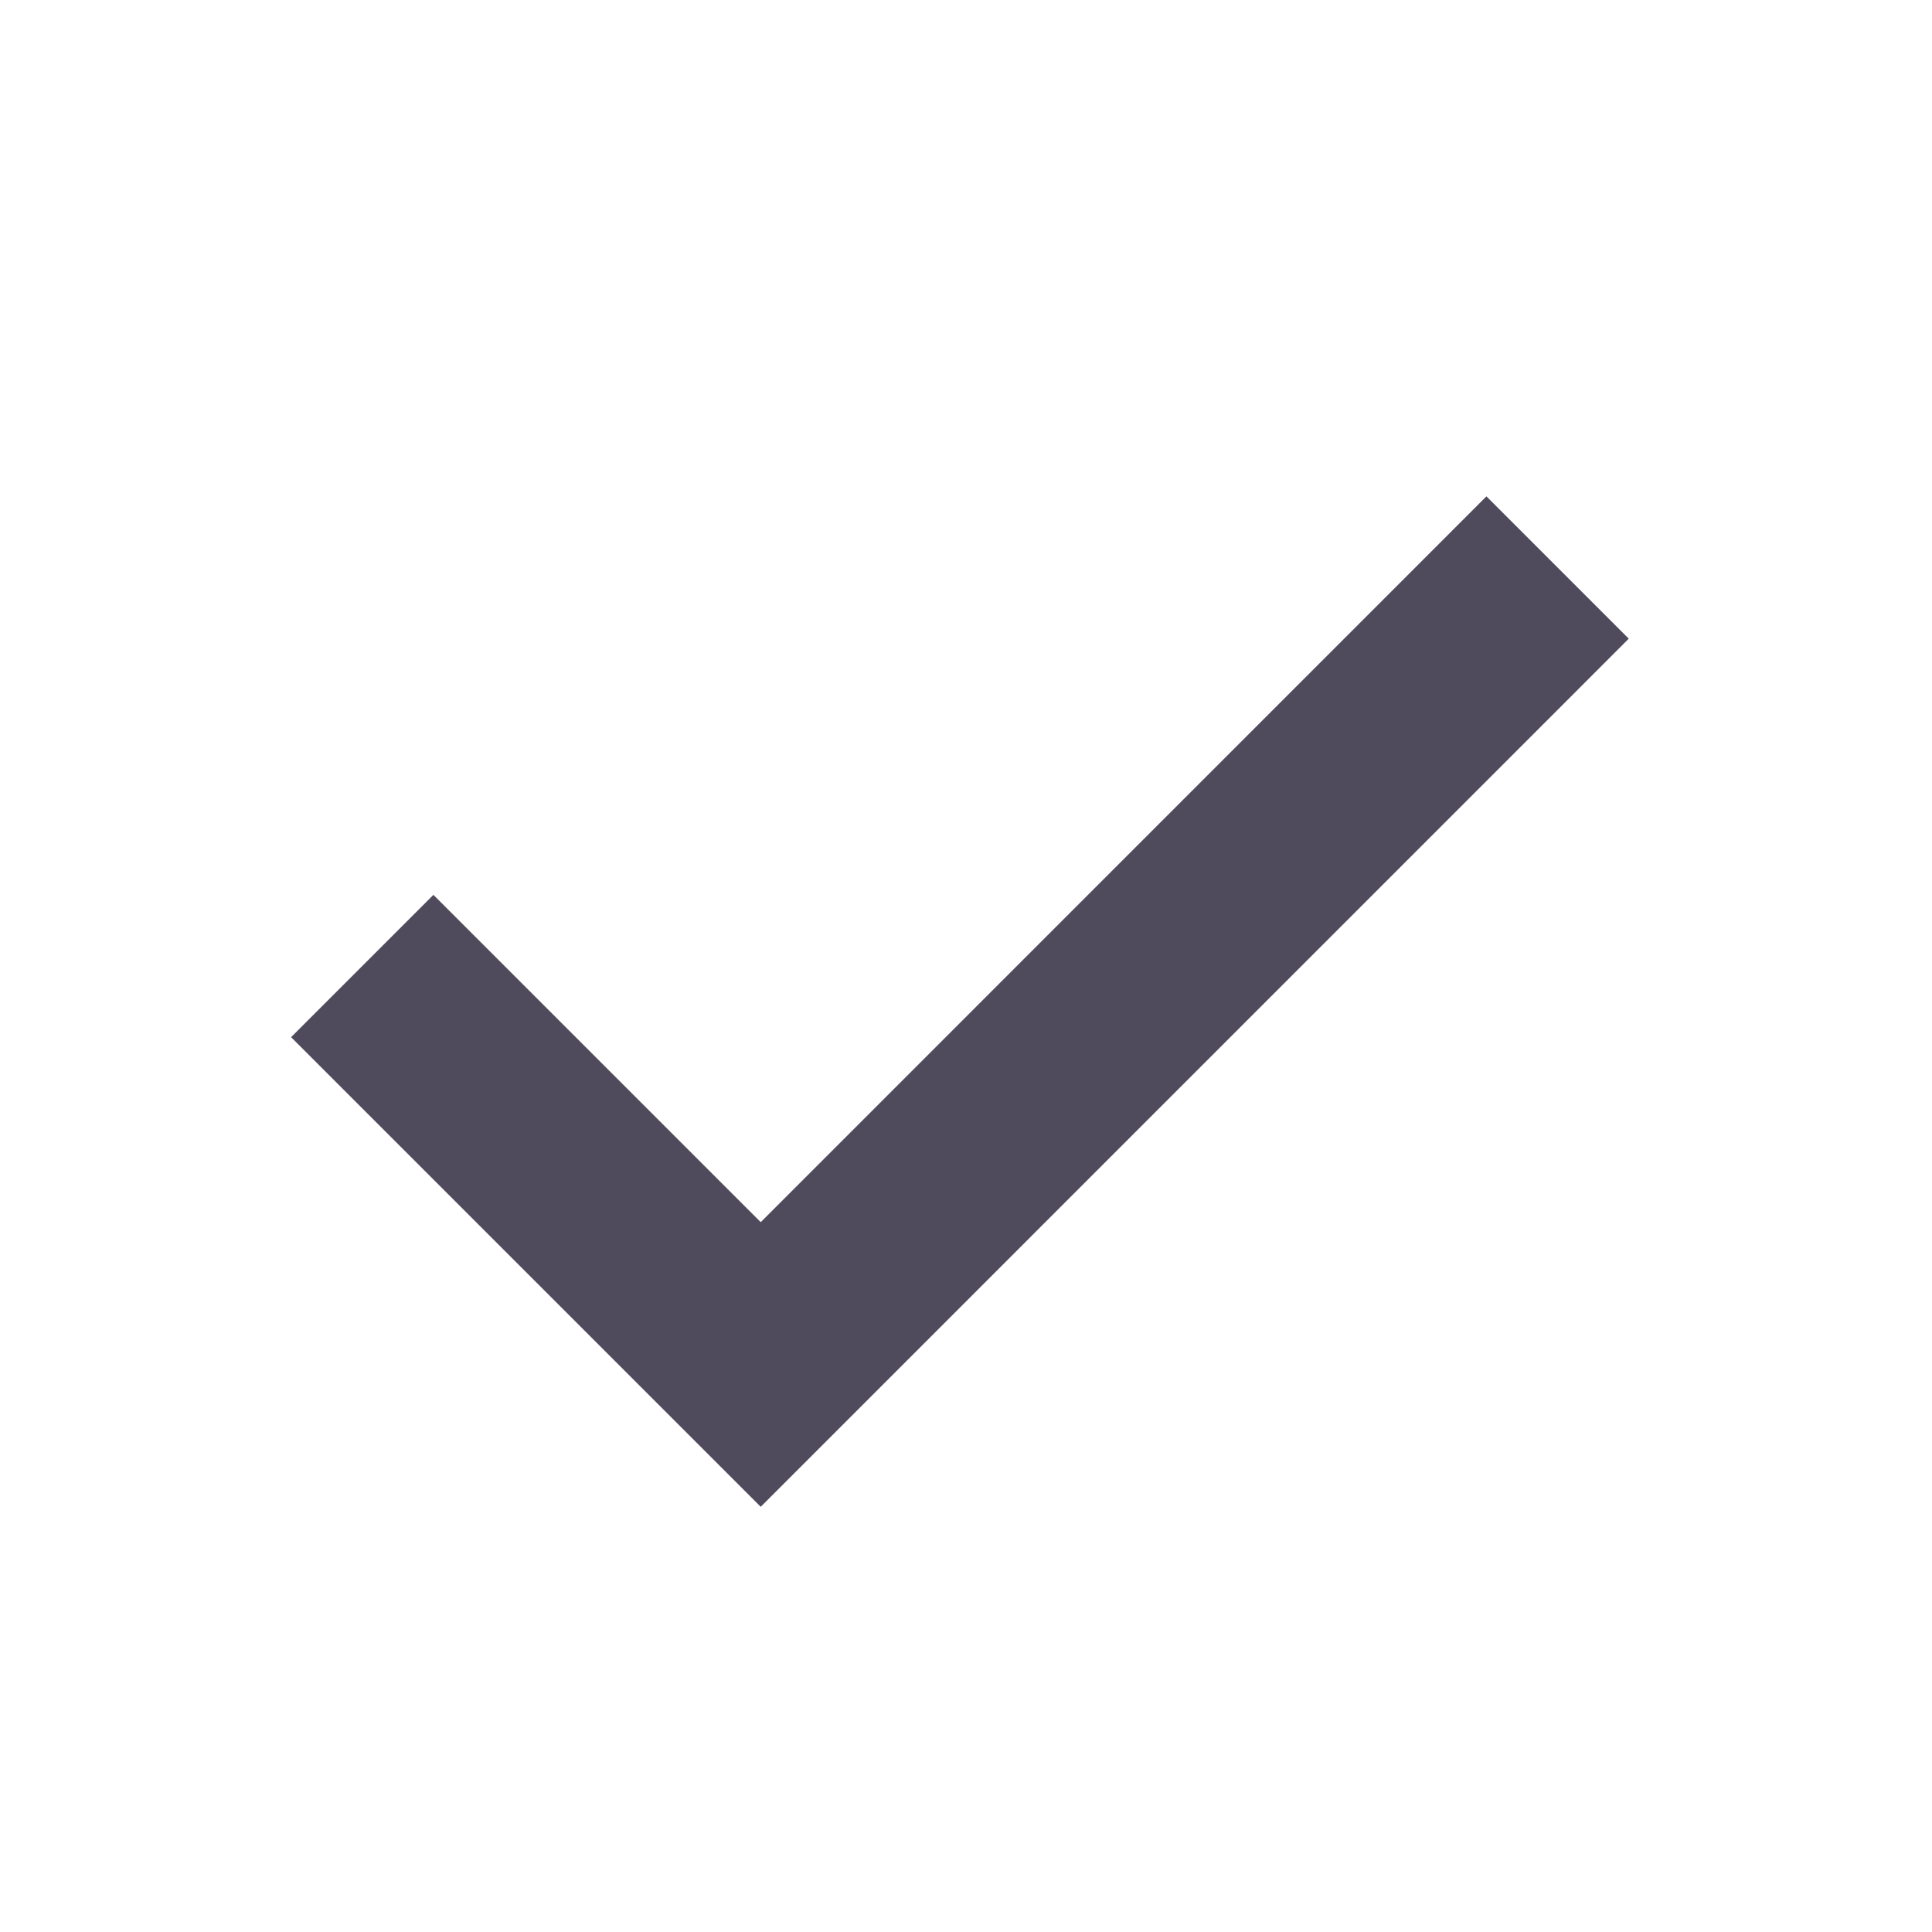
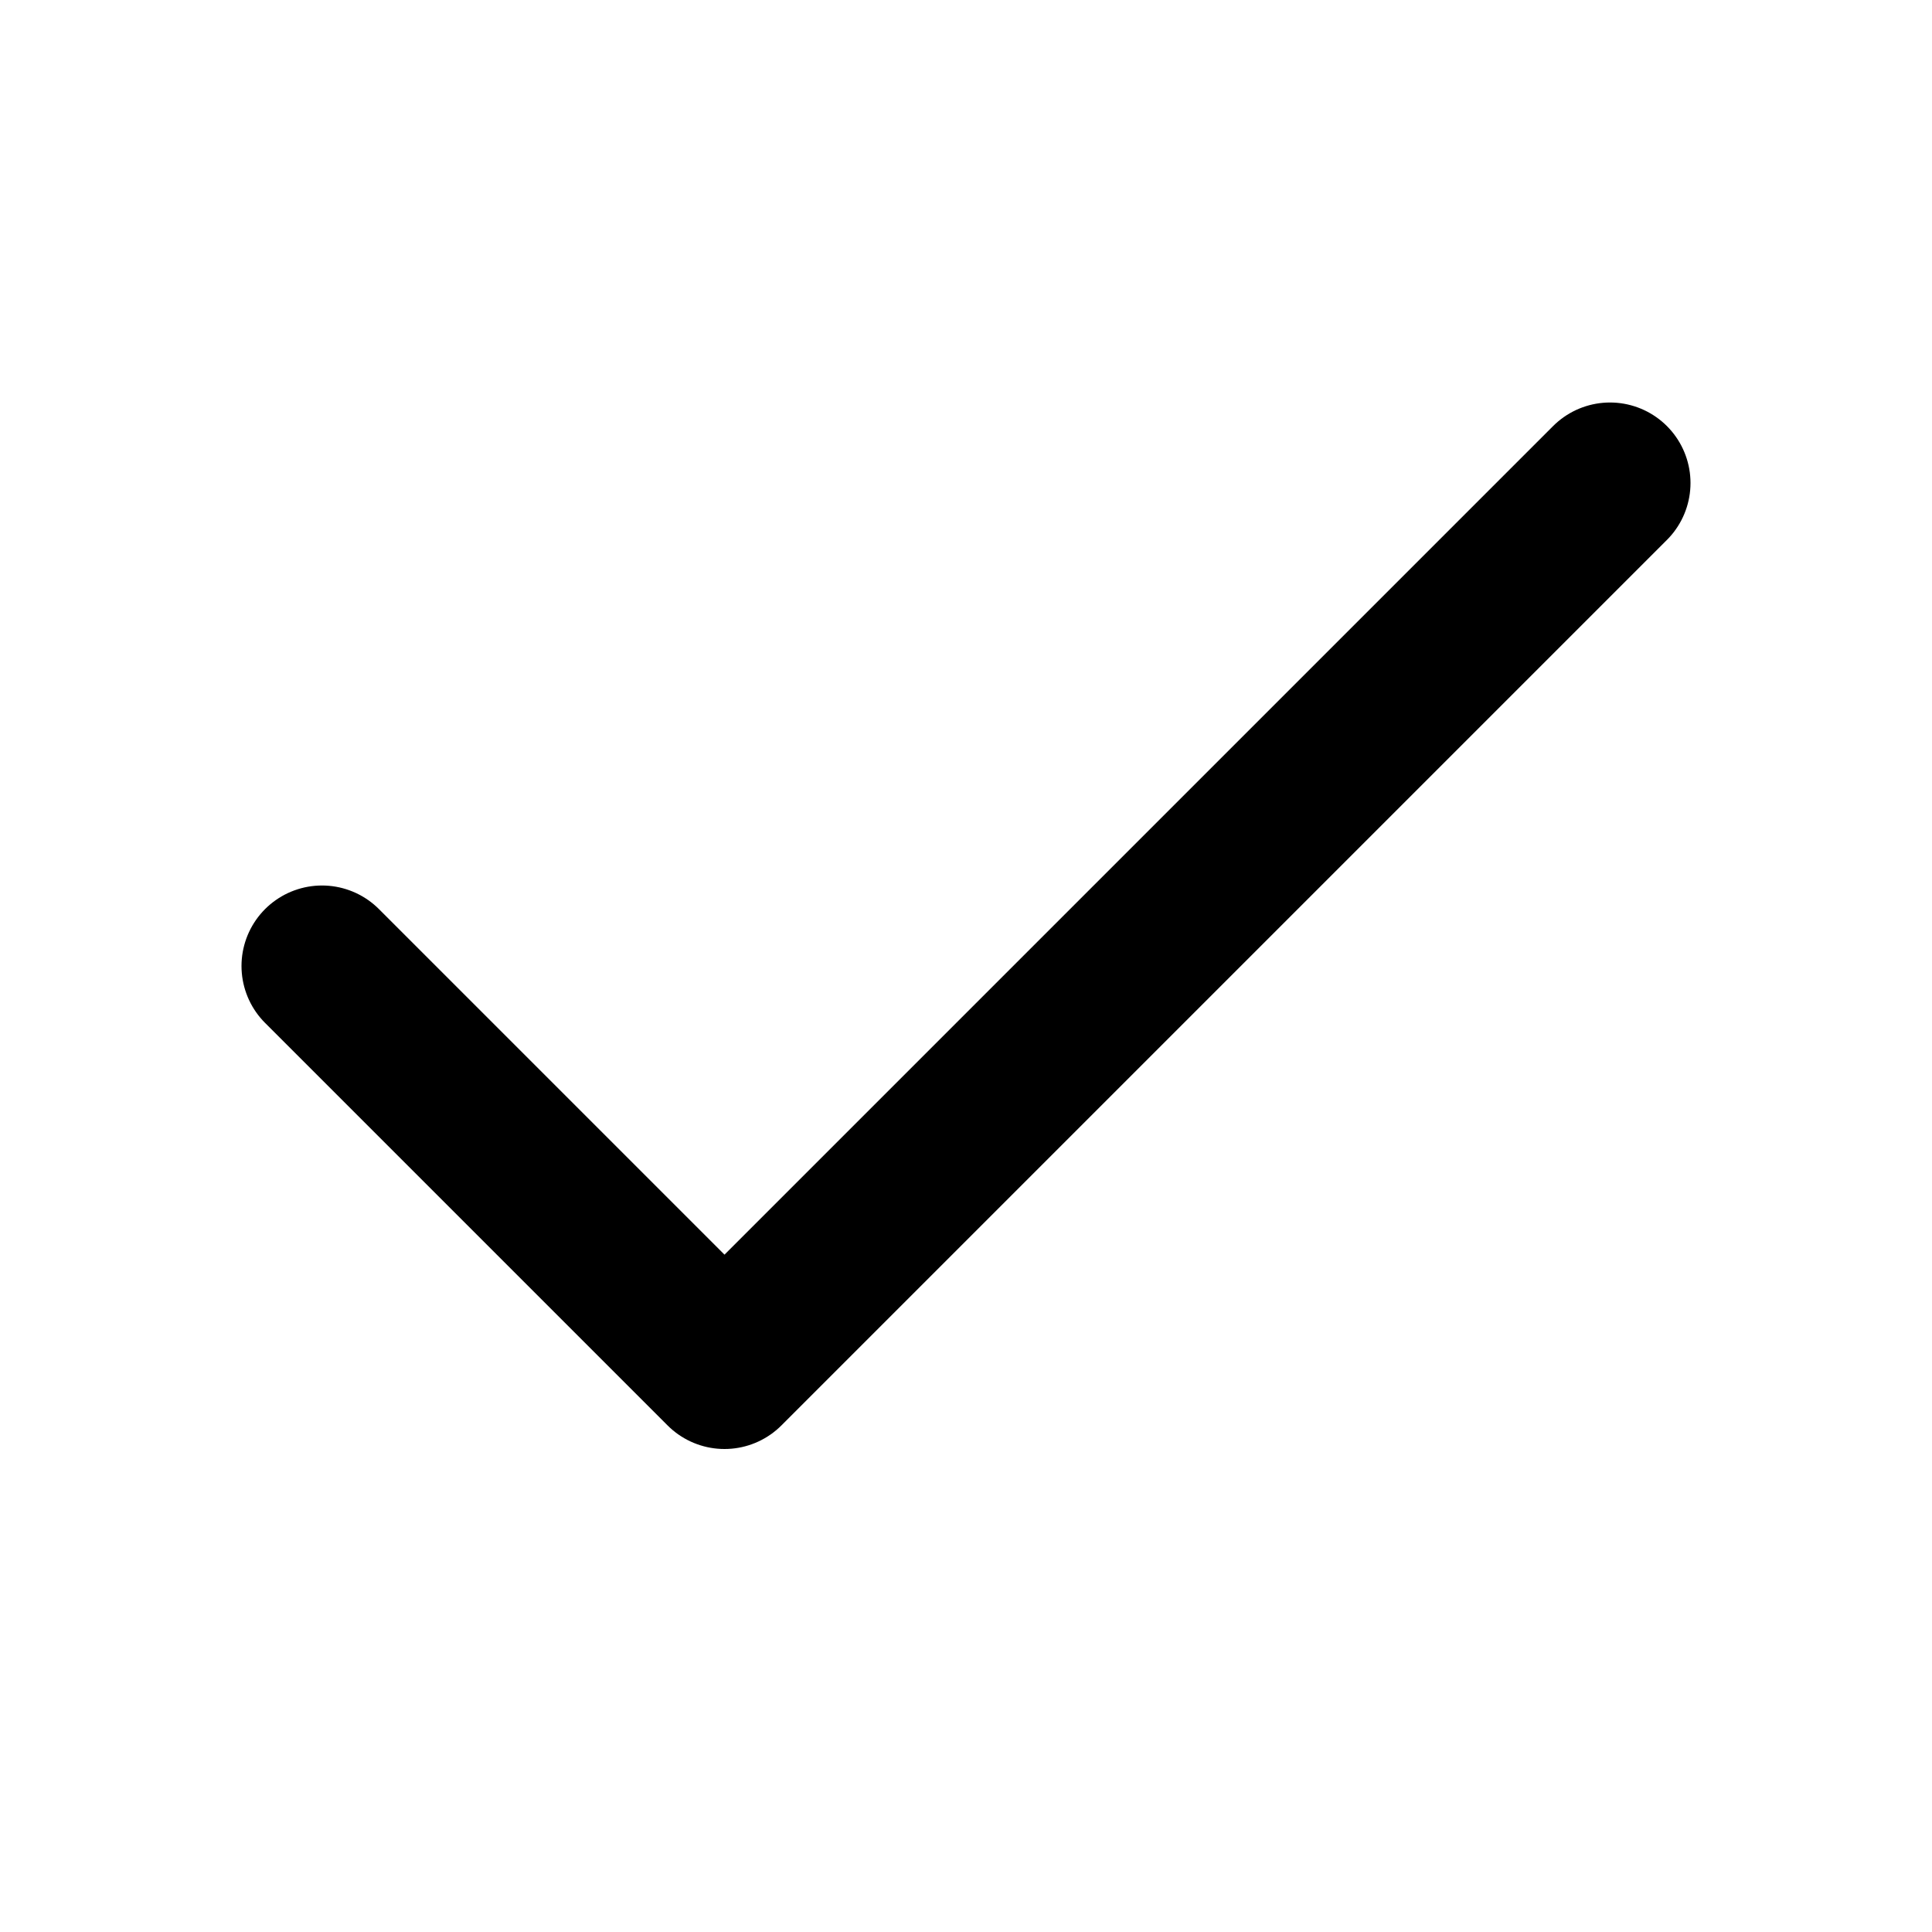
<svg xmlns="http://www.w3.org/2000/svg" width="24" height="24" viewBox="0 0 24 24" fill="none">
-   <g id="icon / tick">
-     <path id="Vector 812 (Stroke)" fill-rule="evenodd" clip-rule="evenodd" d="M3.616 12.884L5.384 11.116L9.45 15.182L18.465 6.166L20.233 7.934L9.45 18.718L3.616 12.884Z" fill="#4F4B5C" />
-   </g>
+   <path d="M20 6L9 17L4 12" stroke="black" stroke-width="2" stroke-linecap="round" stroke-linejoin="round" />
</svg>
